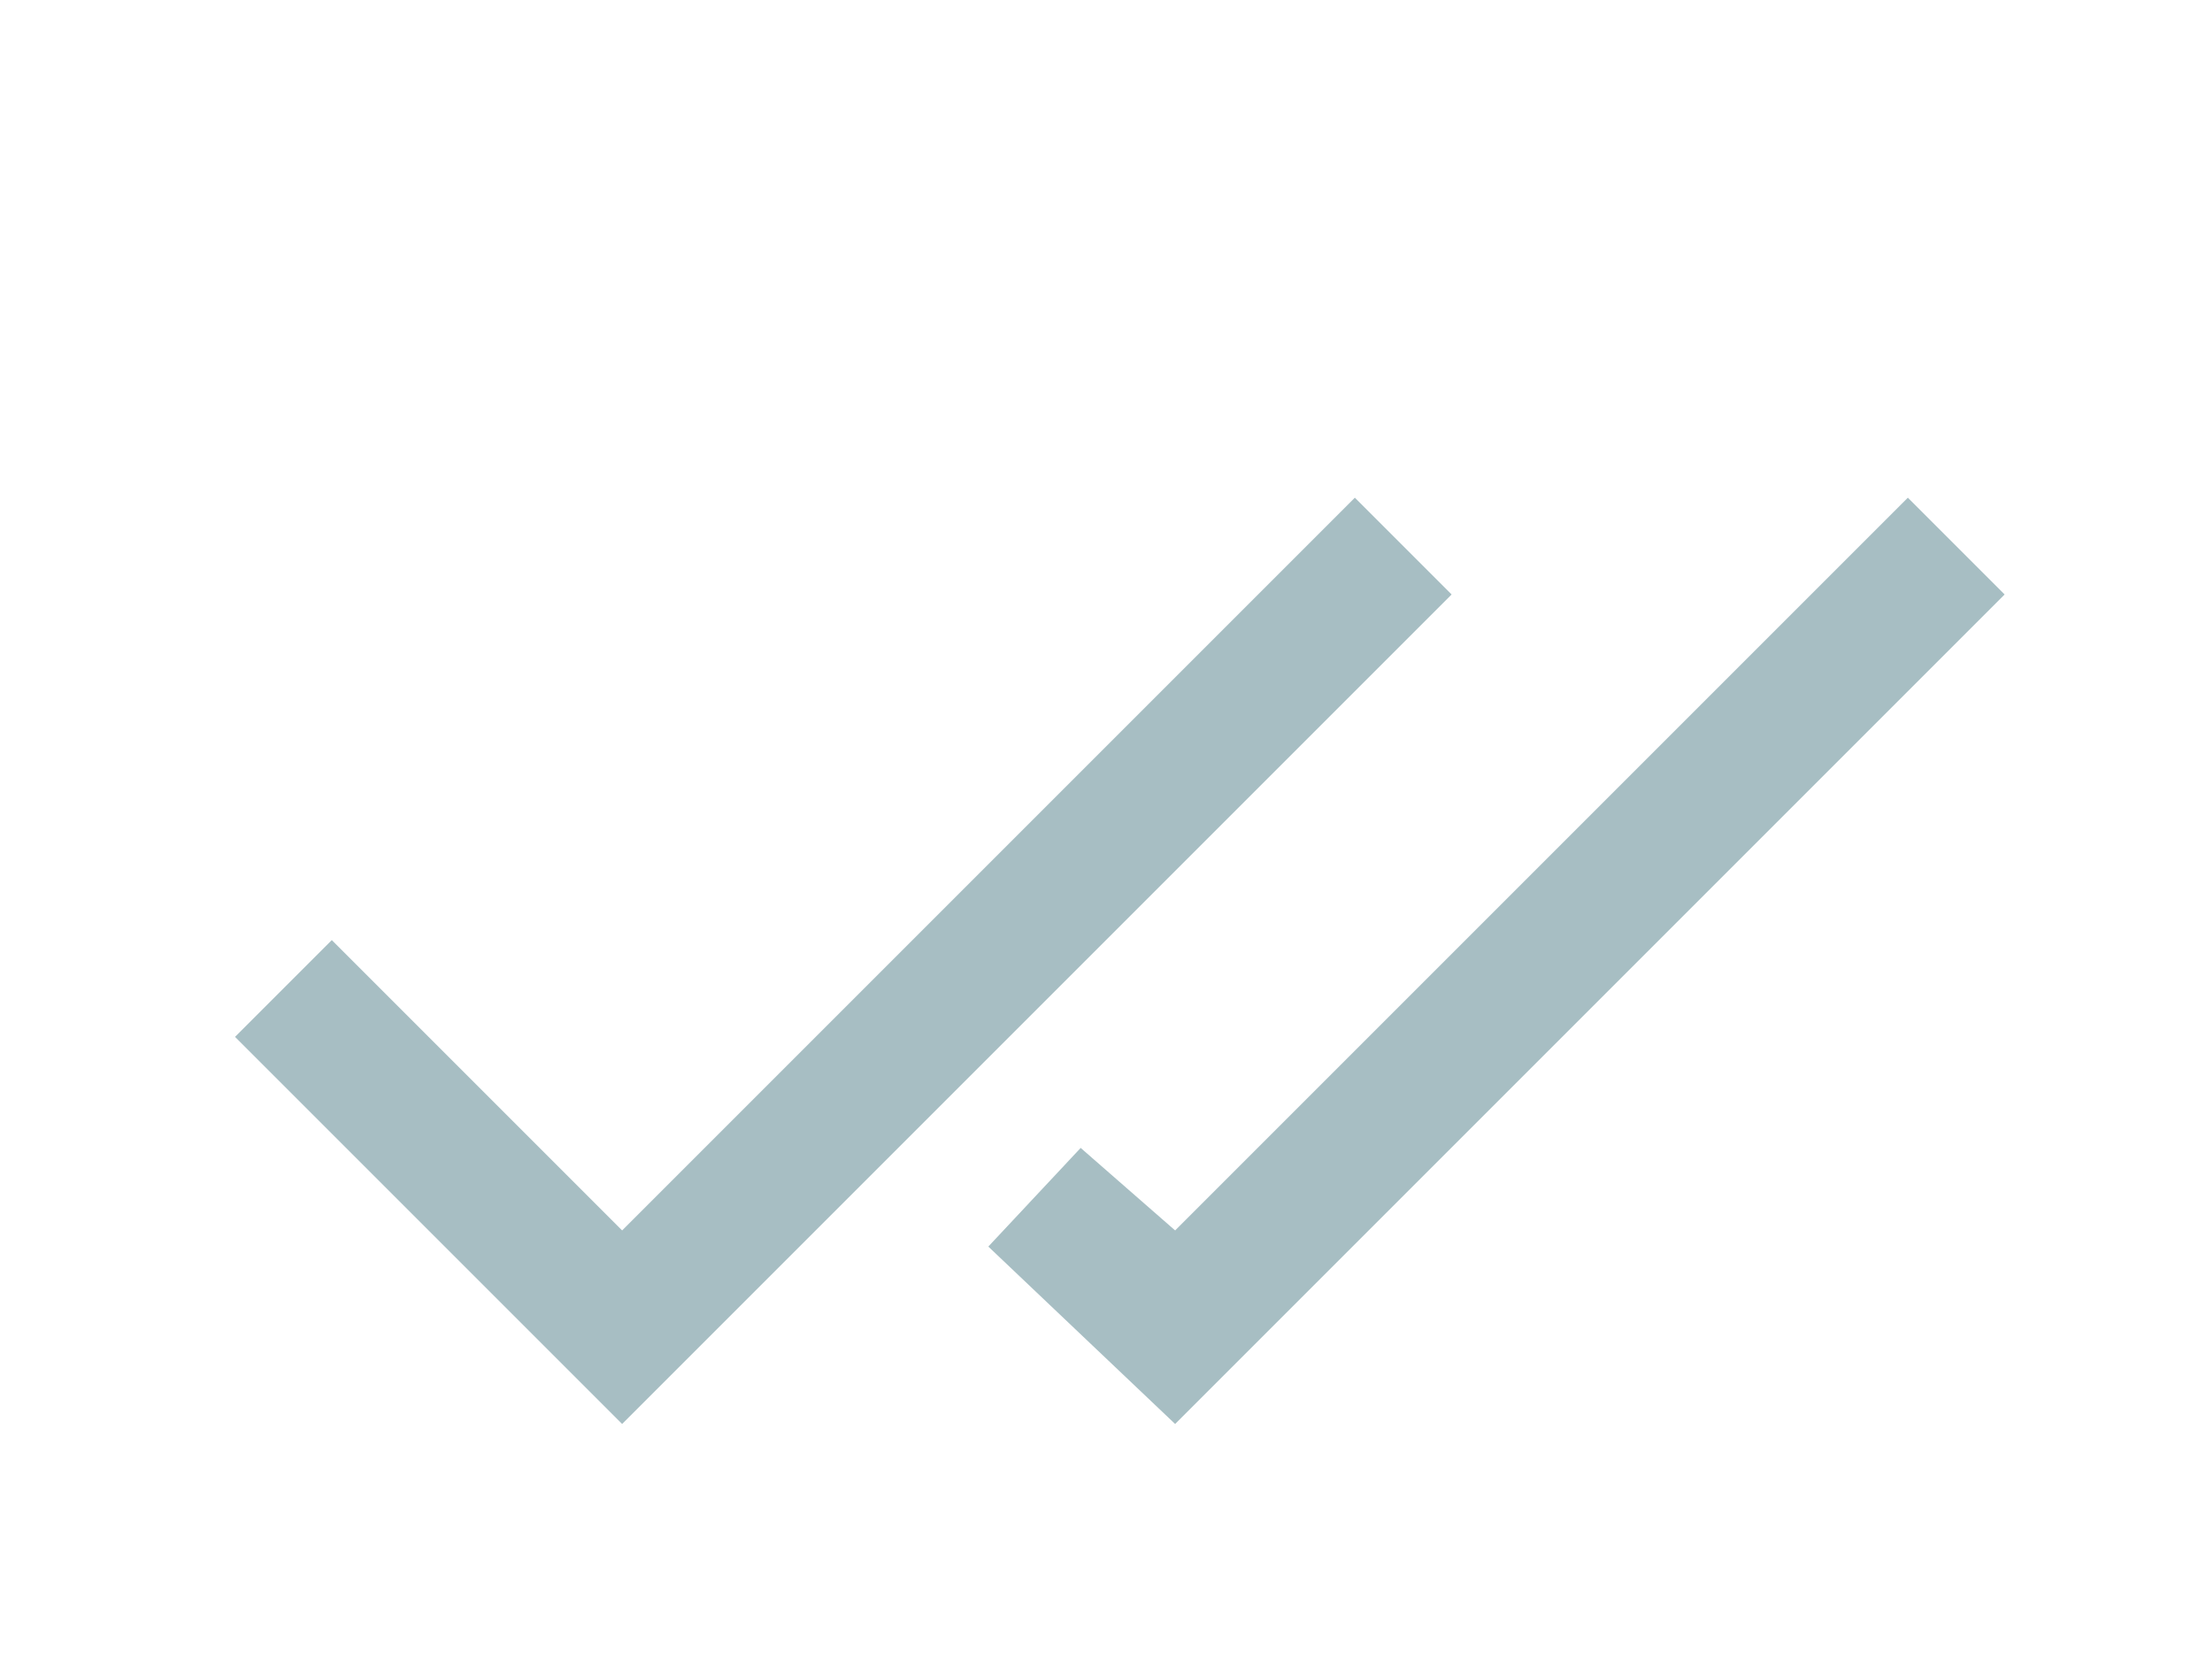
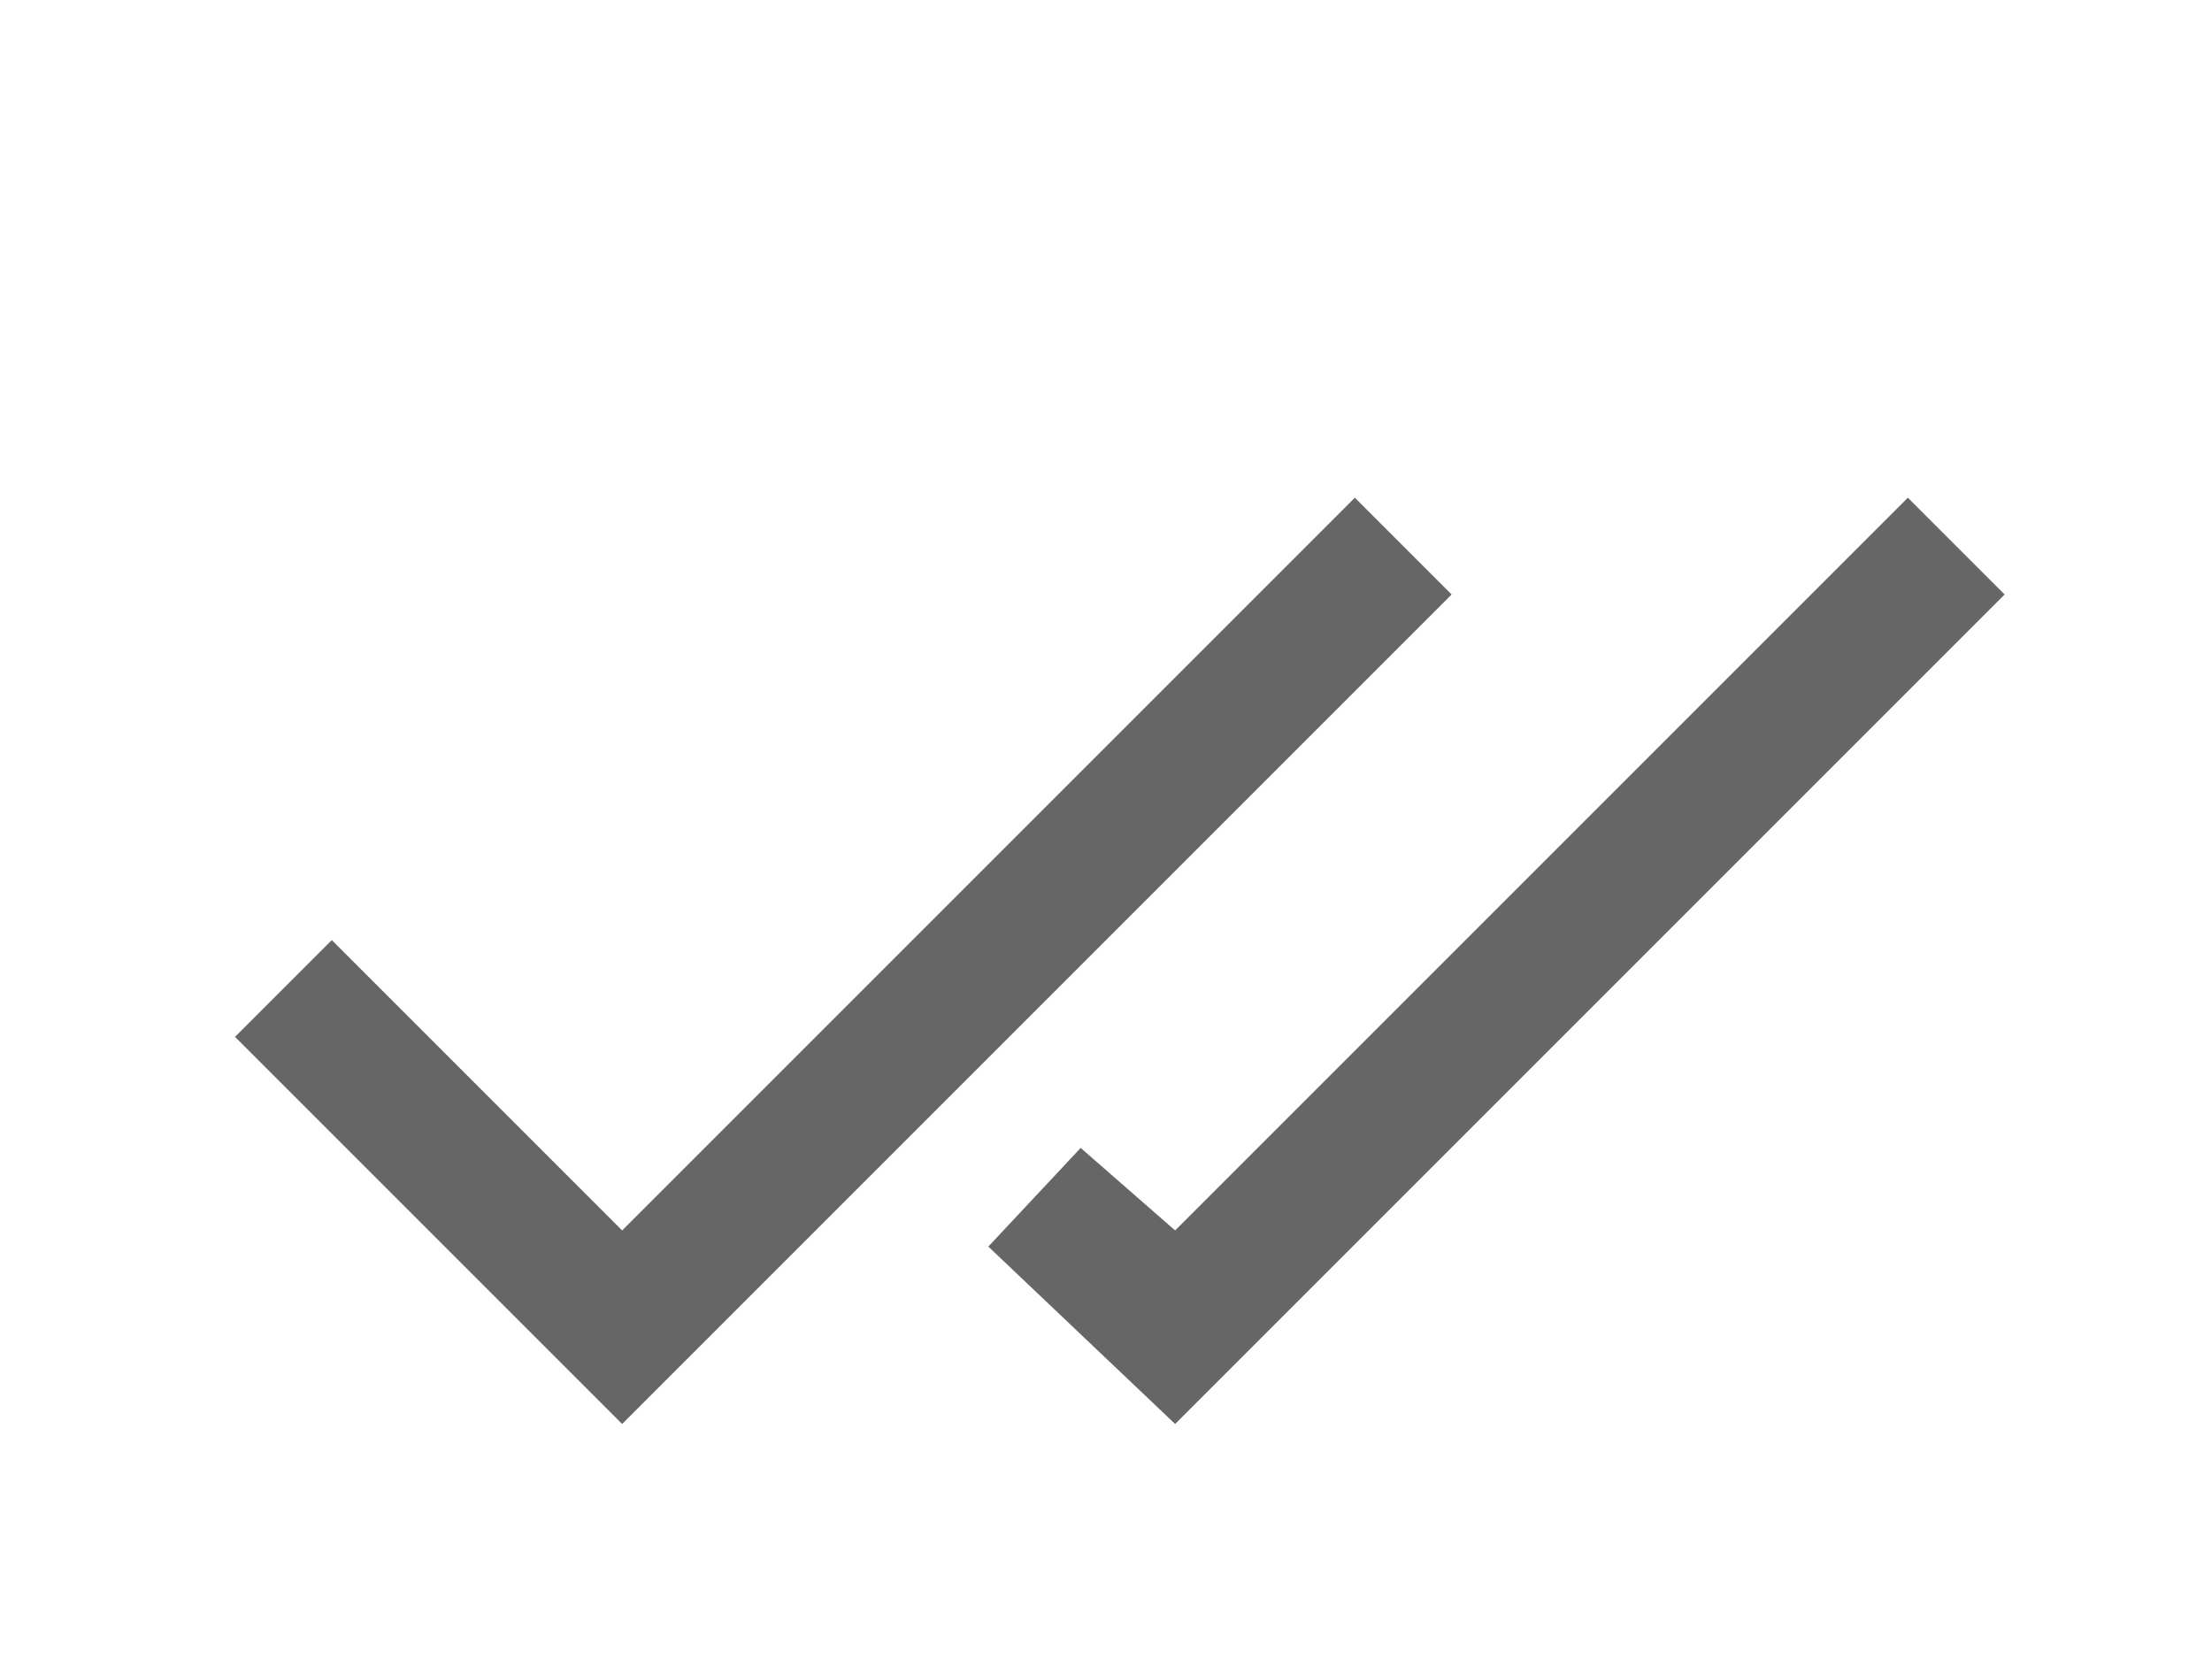
<svg xmlns="http://www.w3.org/2000/svg" width="20px" height="15px" viewBox="0 0 20 15" version="1.1">
  <defs />
  <g id="DoubleCheck" stroke="none" stroke-width="1" fill="none" fill-rule="evenodd">
    <g id="Check" transform="translate(0, 1)">
      <rect id="bounds" x="0" y="0" width="15" height="15" />
-       <polygon id="Shape" fill="#A7BEC3" points="10.625 10.125 9.771 9.379 8.936 10.271 10.625 11.875 18.125 4.375 17.25 3.5" />
-       <polygon id="Shape" fill="#A7BEC3" points="5.625 10.125 3 7.5 2.125 8.375 5.625 11.875 13.125 4.375 12.25 3.5" />
+       <polygon id="Shape" fill="#666666" points="10.625 10.125 9.771 9.379 8.936 10.271 10.625 11.875 18.125 4.375 17.25 3.5" />
+       <polygon id="Shape" fill="#666666" points="5.625 10.125 3 7.5 2.125 8.375 5.625 11.875 13.125 4.375 12.25 3.5" />
    </g>
  </g>
</svg>
